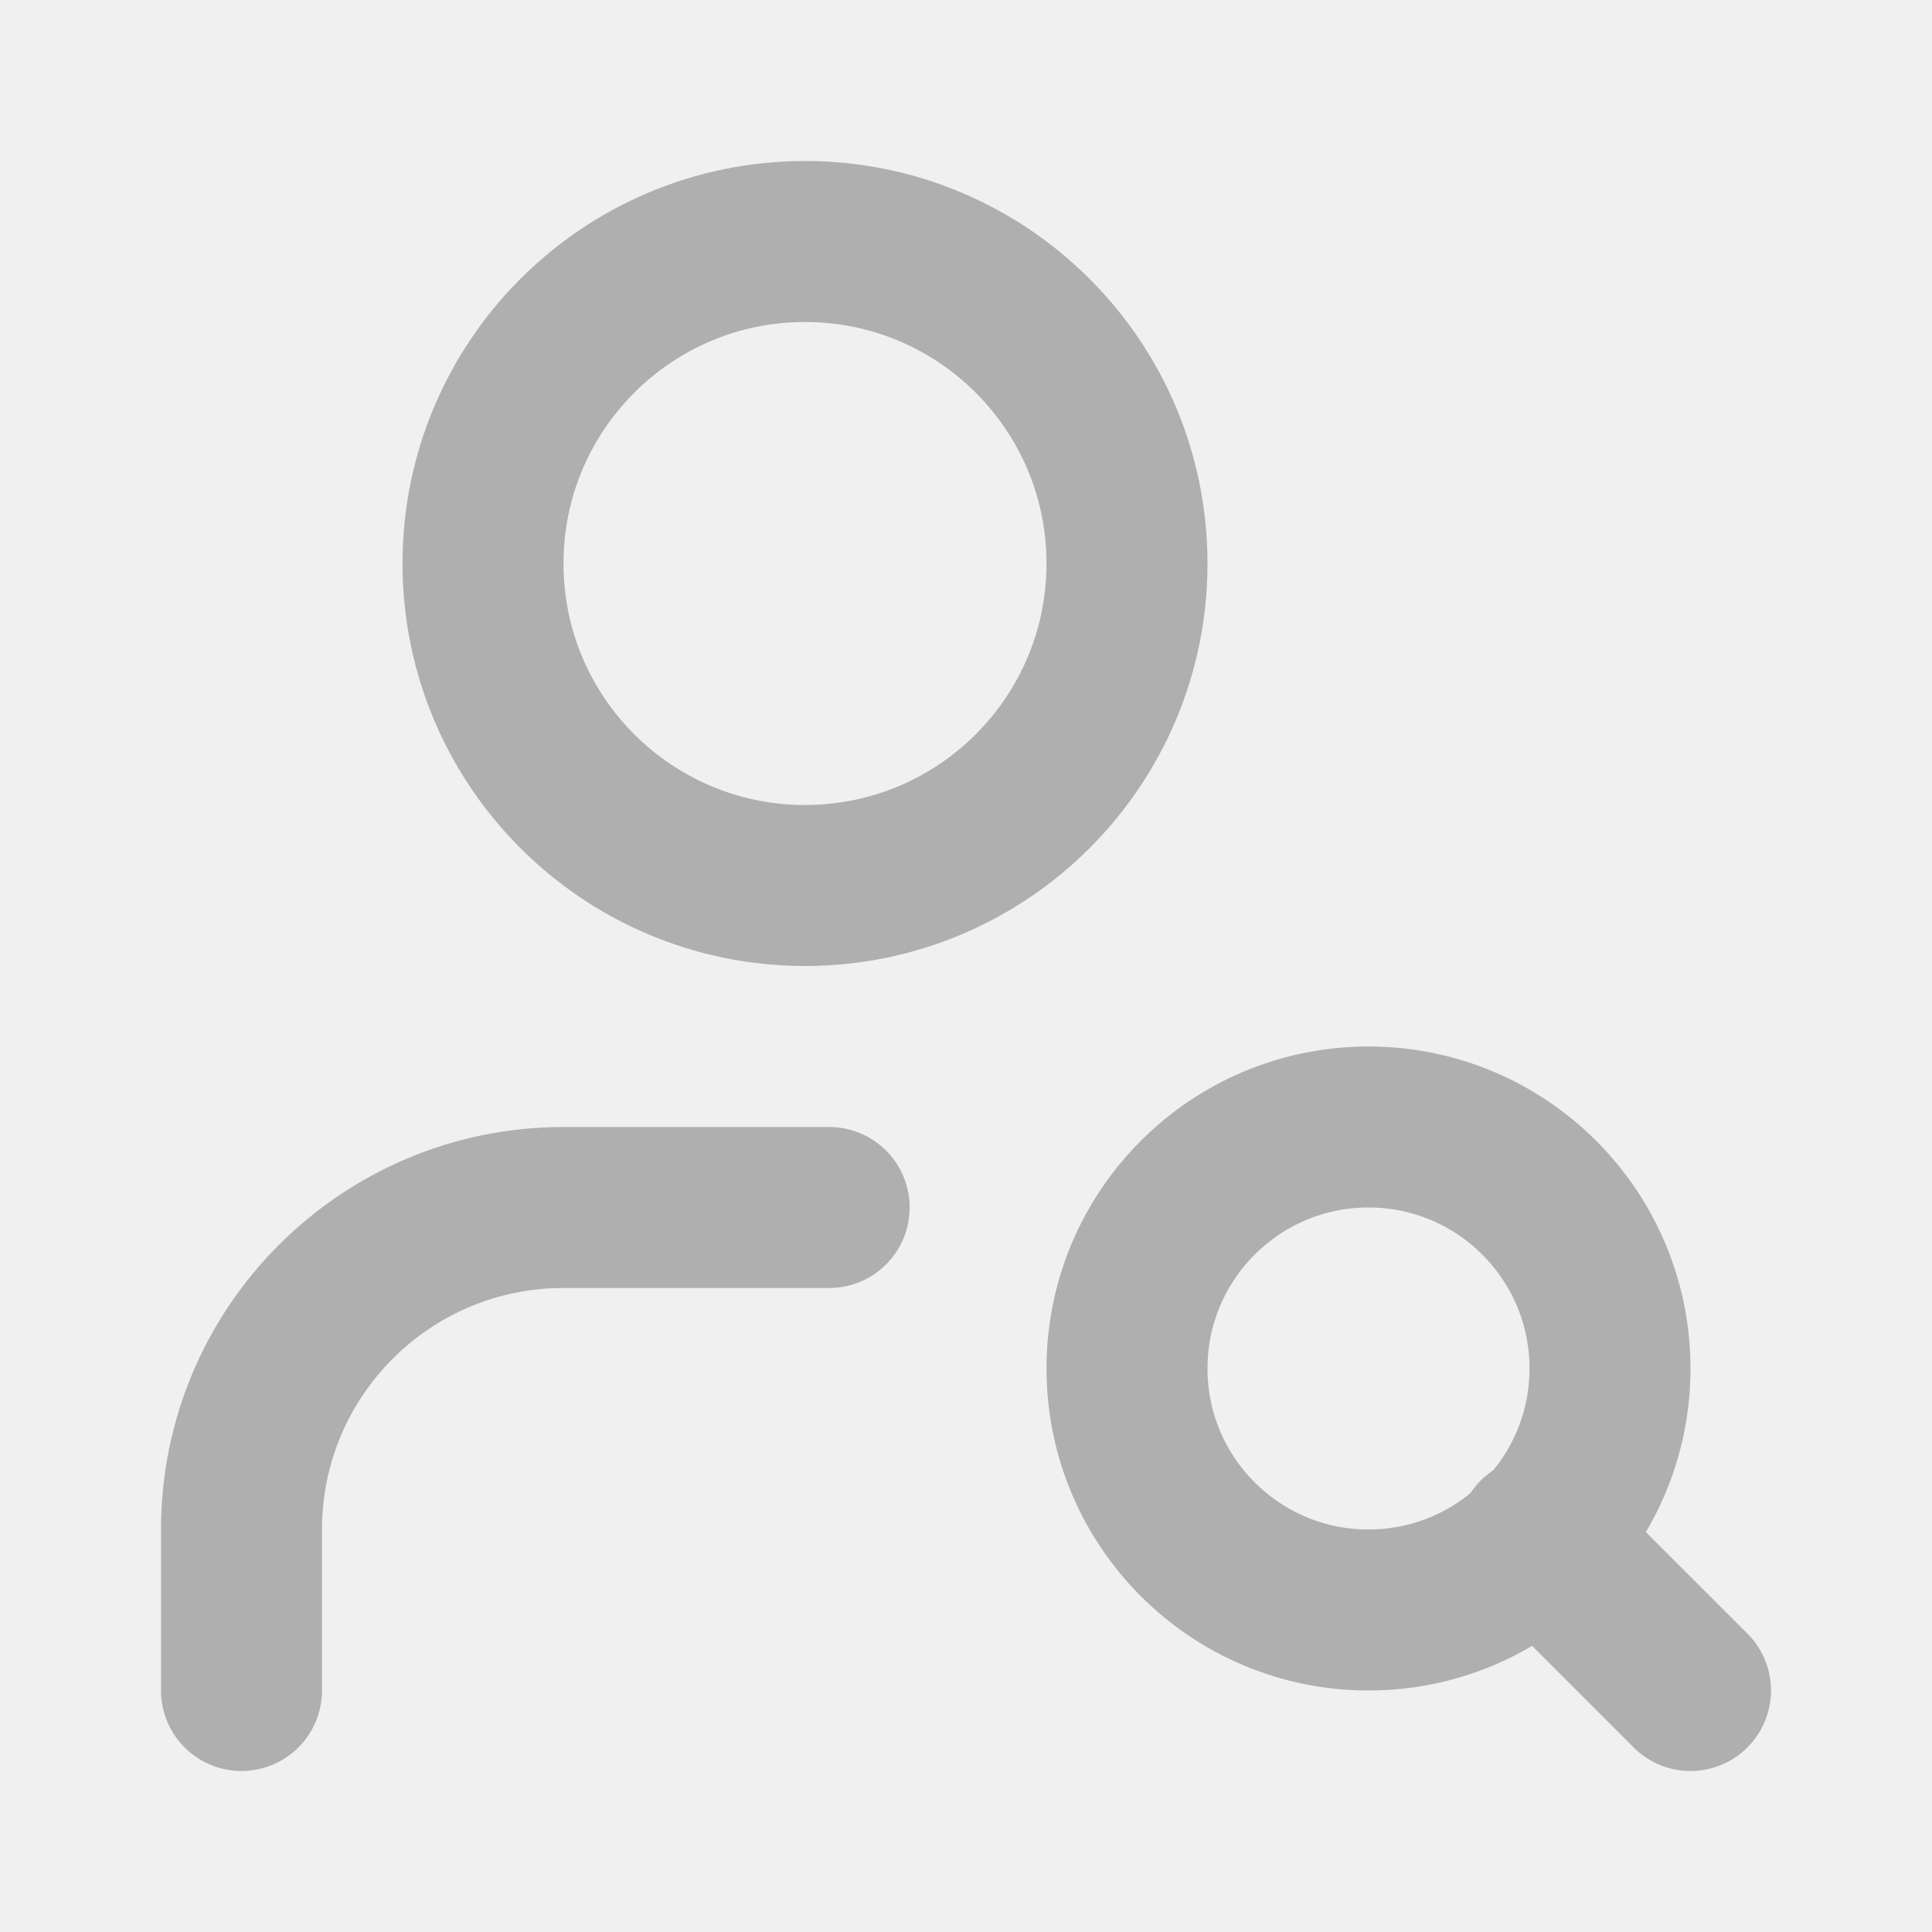
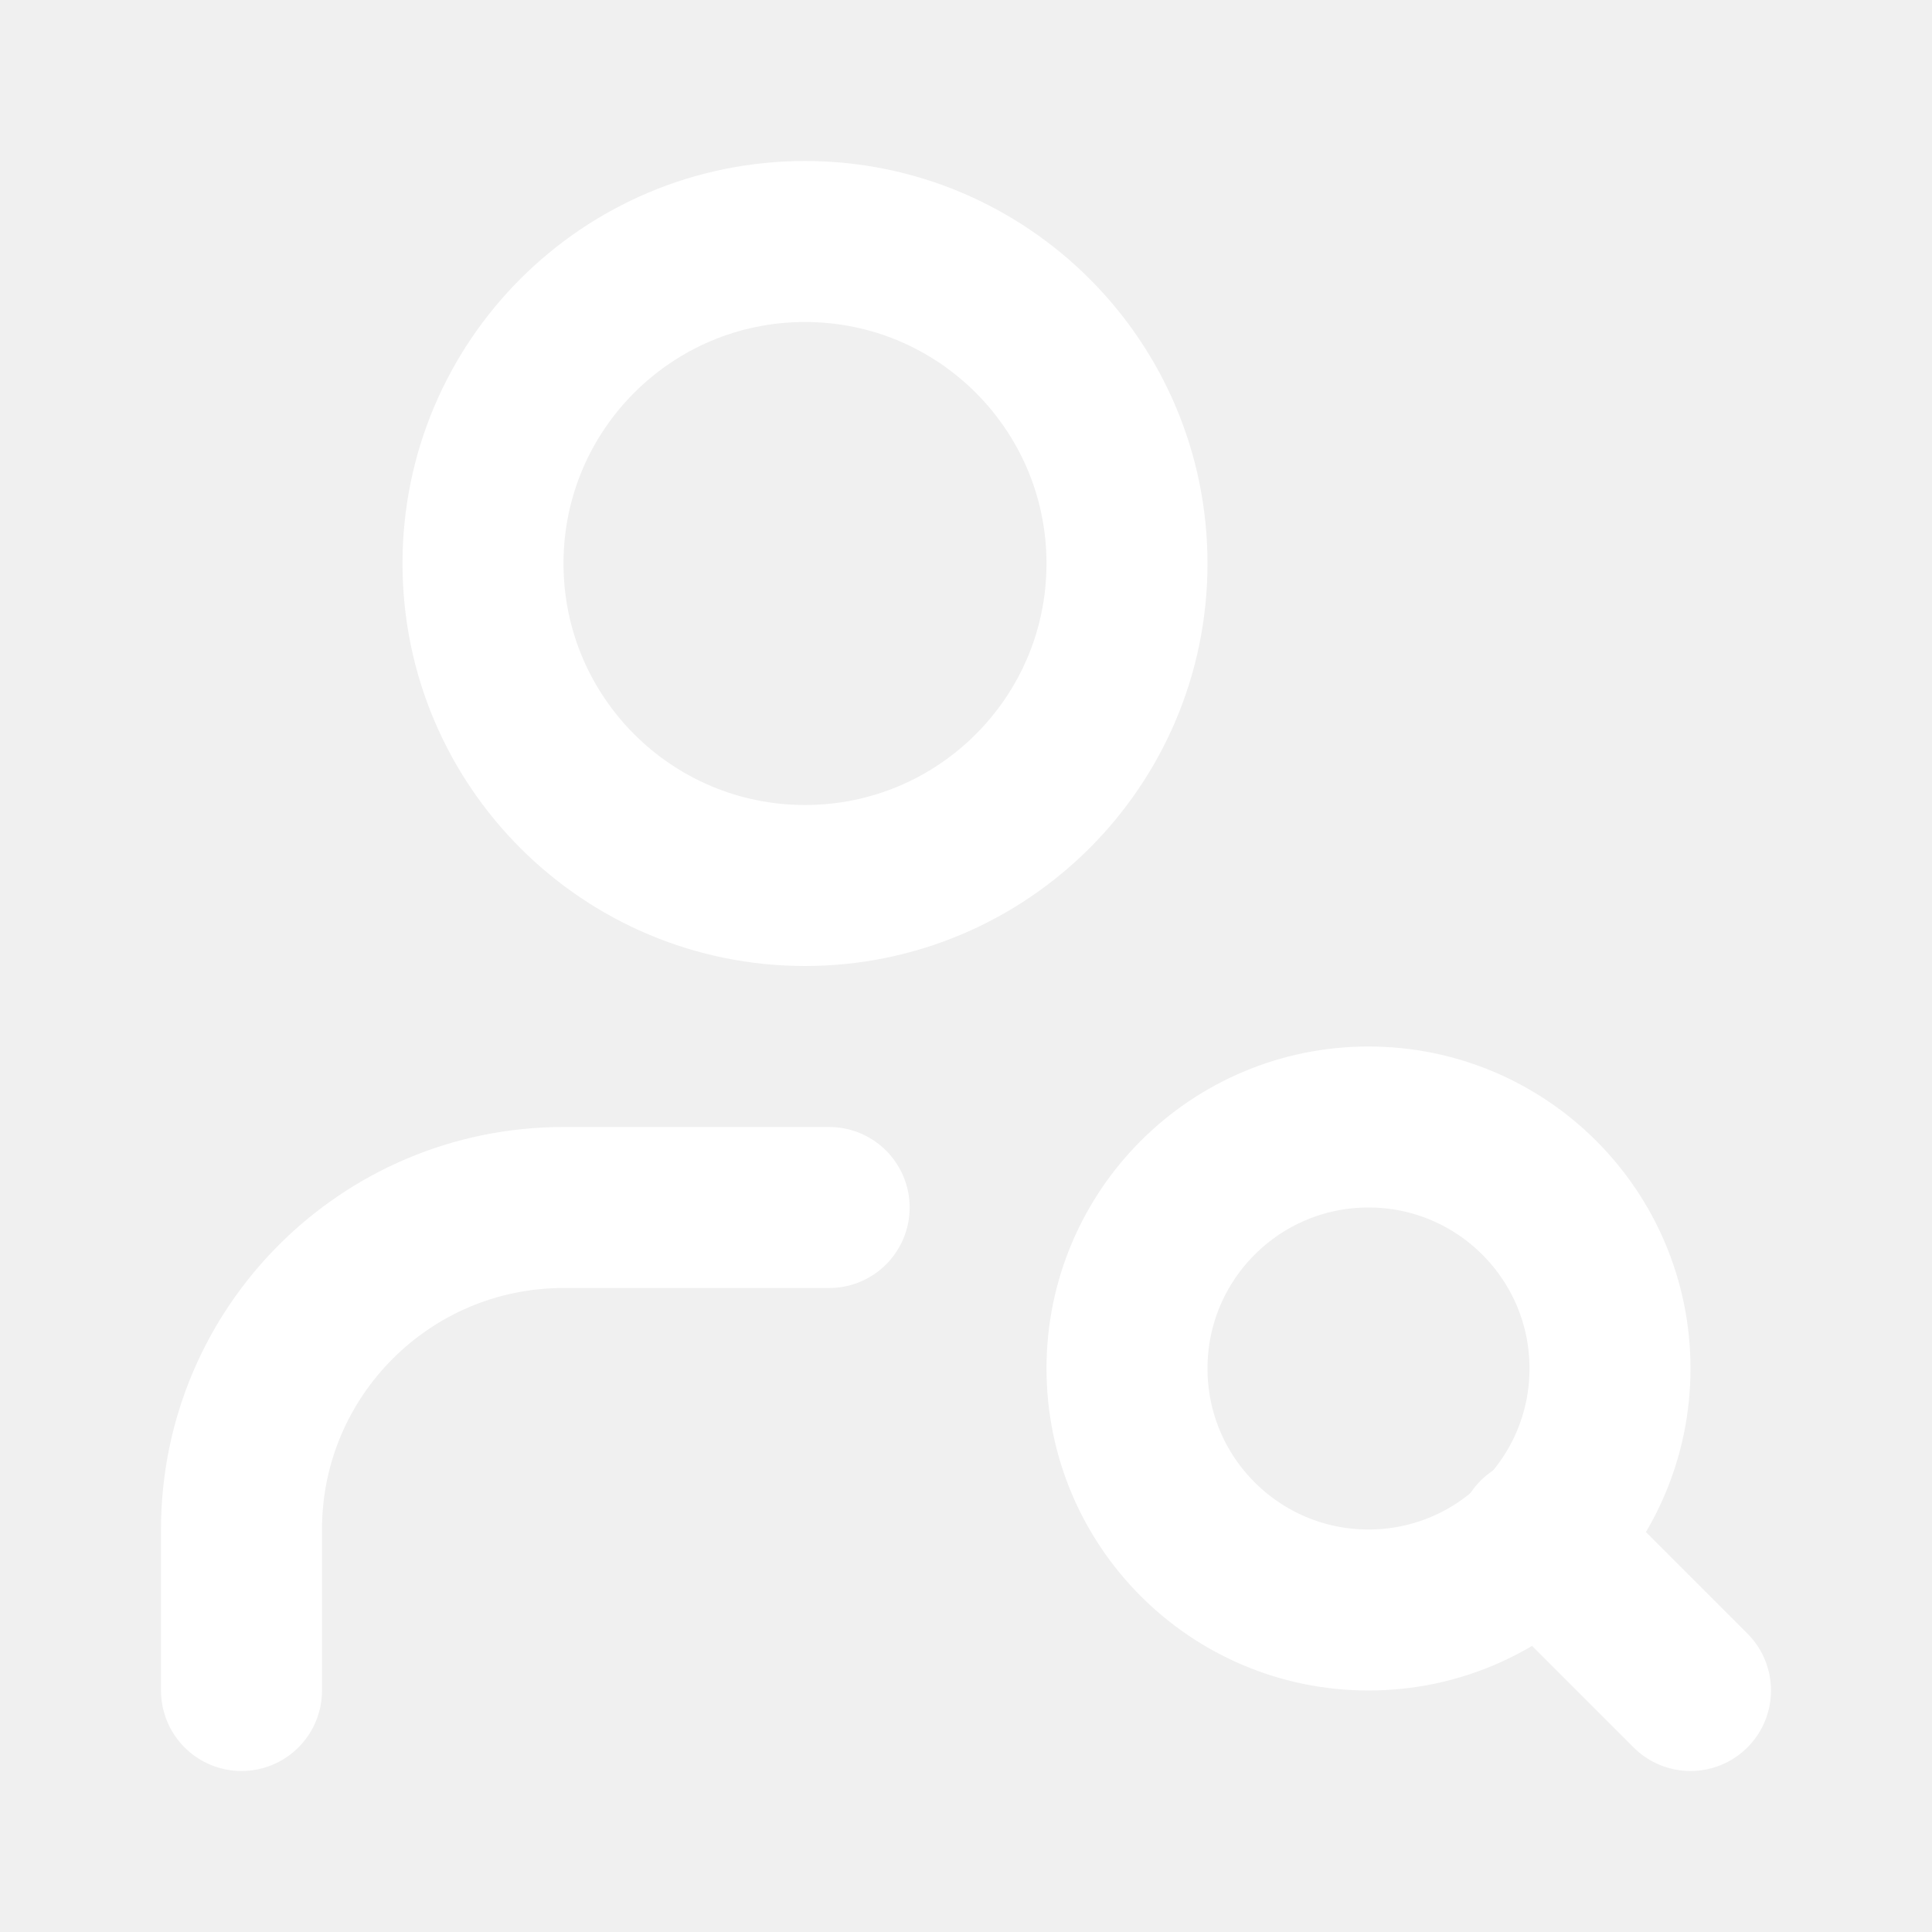
- <svg xmlns="http://www.w3.org/2000/svg" width="18" height="18" viewBox="0 0 24 24" fill="none" stroke="#AFAFAF" stroke-width="2" stroke-linecap="round" stroke-linejoin="round" class="lucide lucide-user-search-icon lucide-user-search">
+ <svg xmlns="http://www.w3.org/2000/svg" width="18" height="18" viewBox="0 0 24 24" fill="none" stroke="#fff" stroke-width="2" stroke-linecap="round" stroke-linejoin="round" class="lucide lucide-user-search-icon lucide-user-search">
  <circle cx="10" cy="7" r="4" />
  <path d="M10.3 15H7a4 4 0 0 0-4 4v2" />
  <circle cx="17" cy="17" r="3" />
  <path d="m21 21-1.9-1.9" />
</svg>
